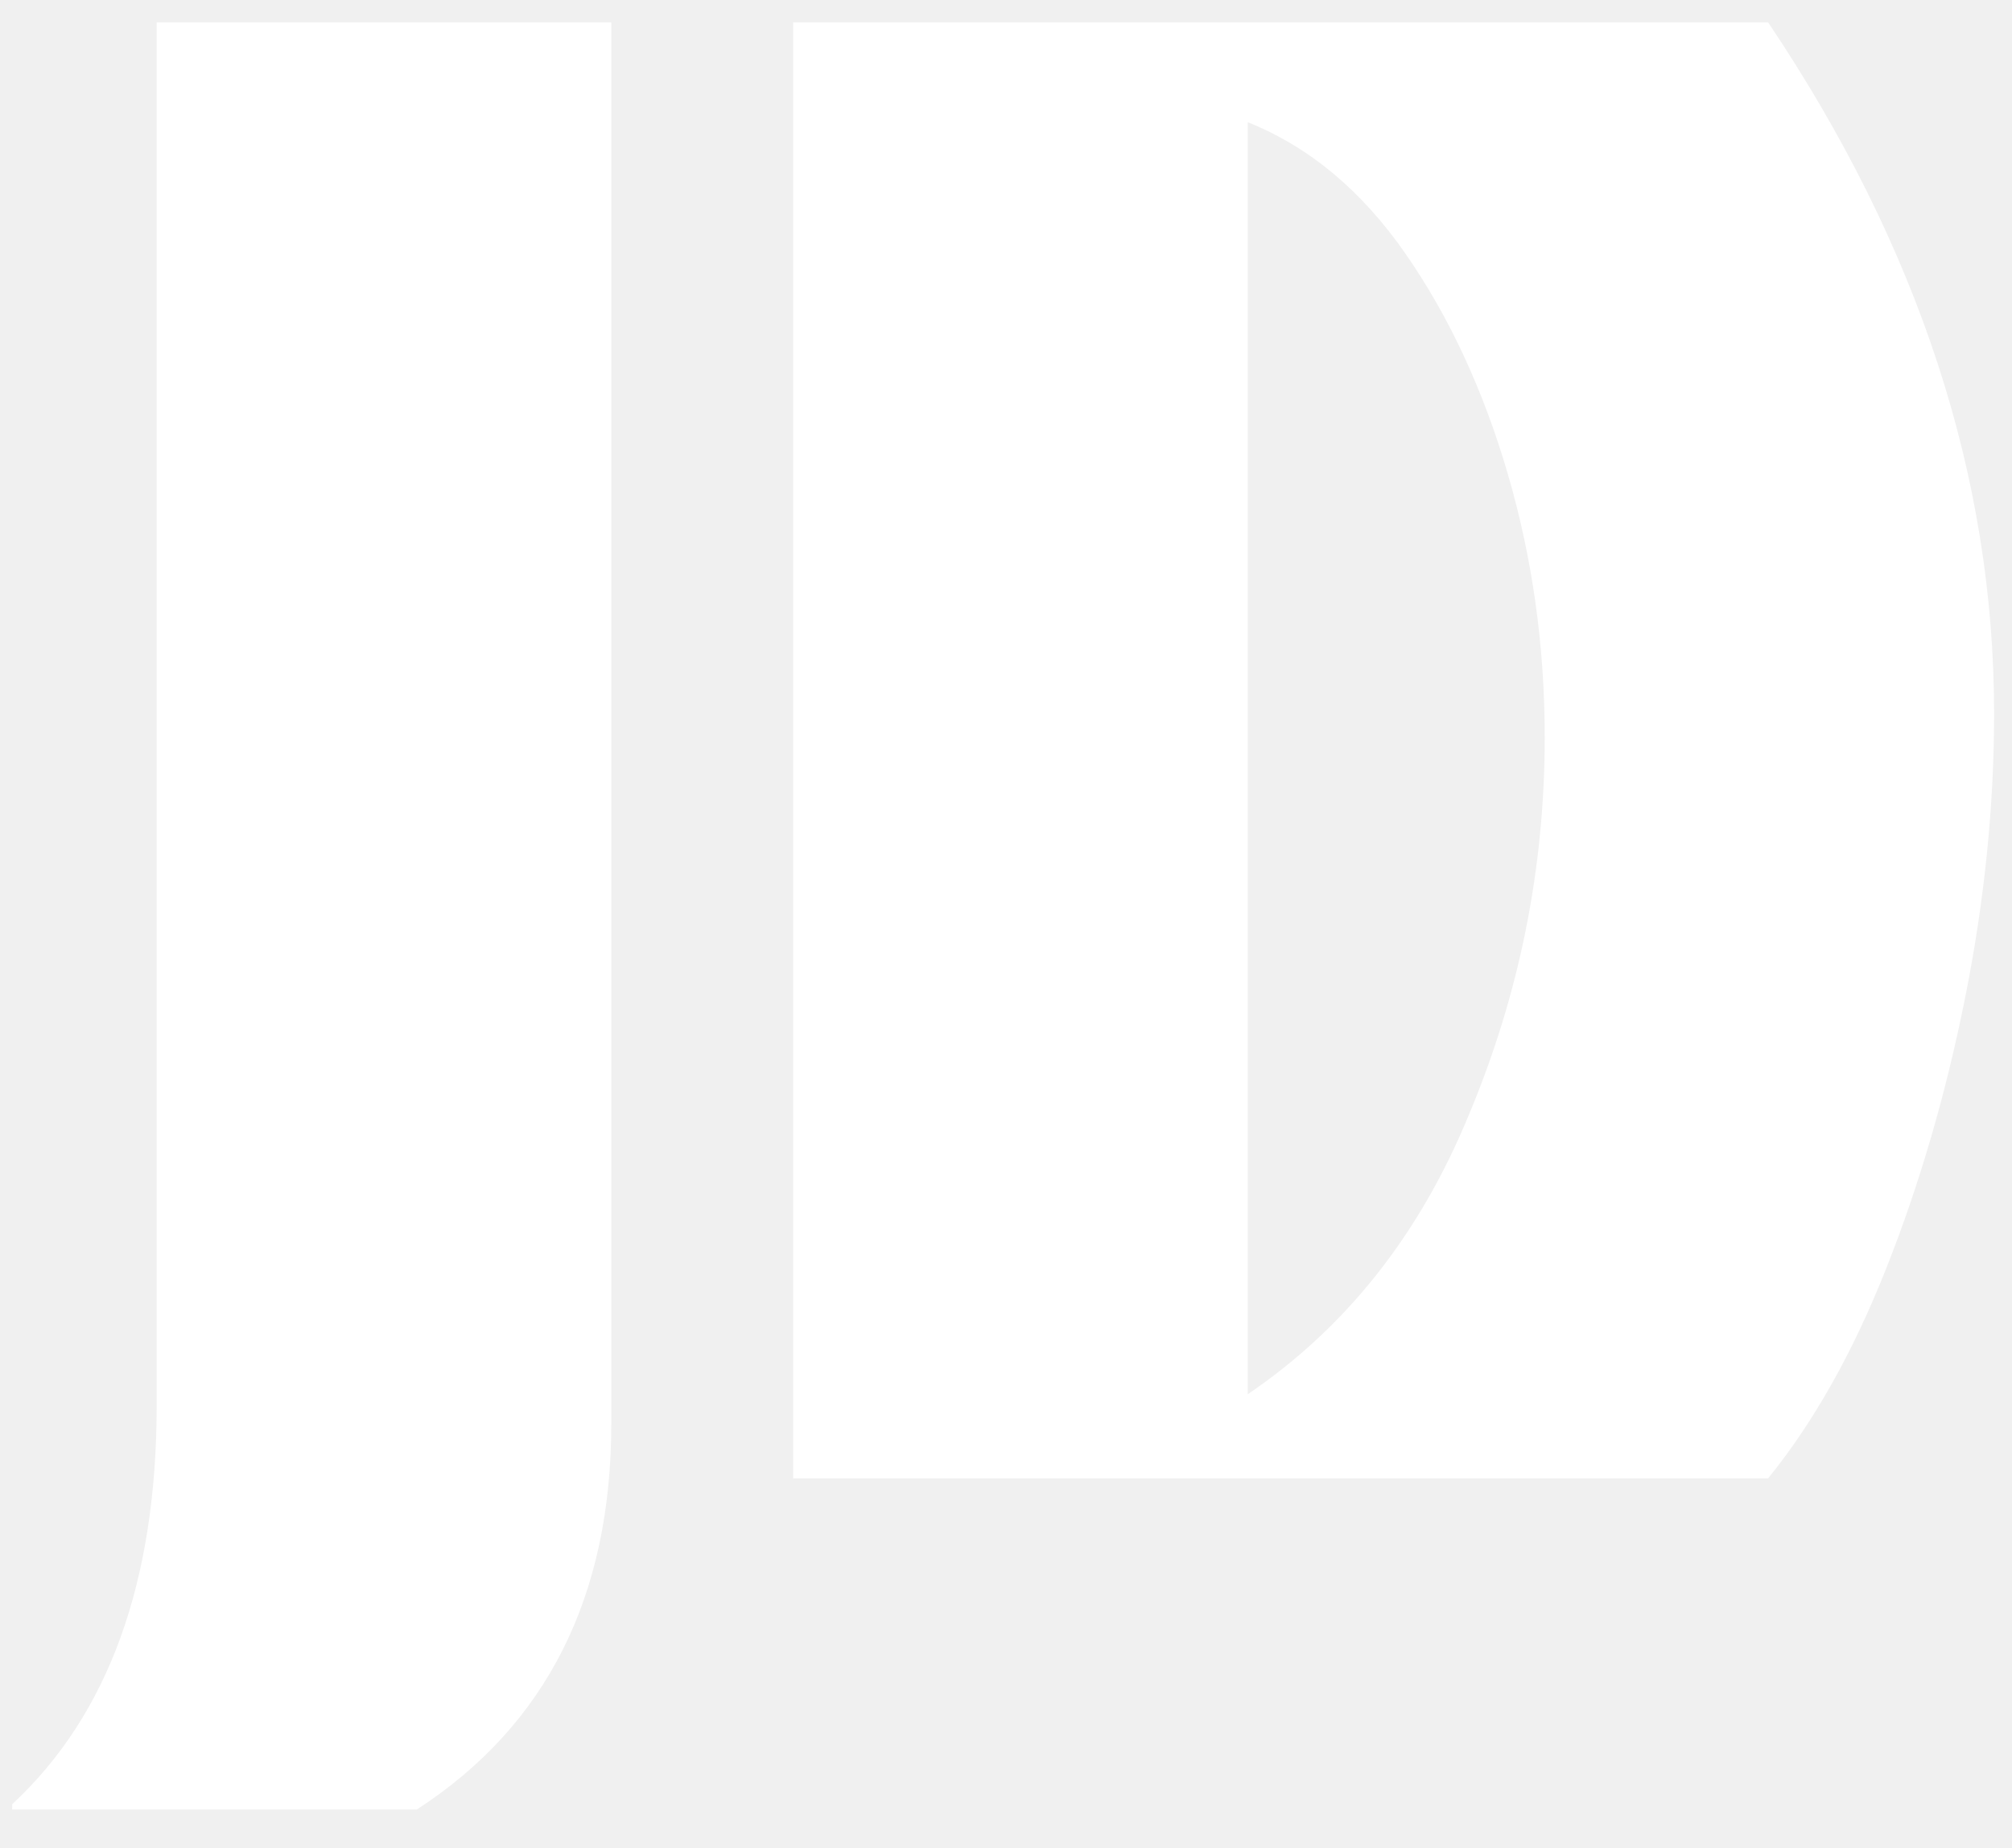
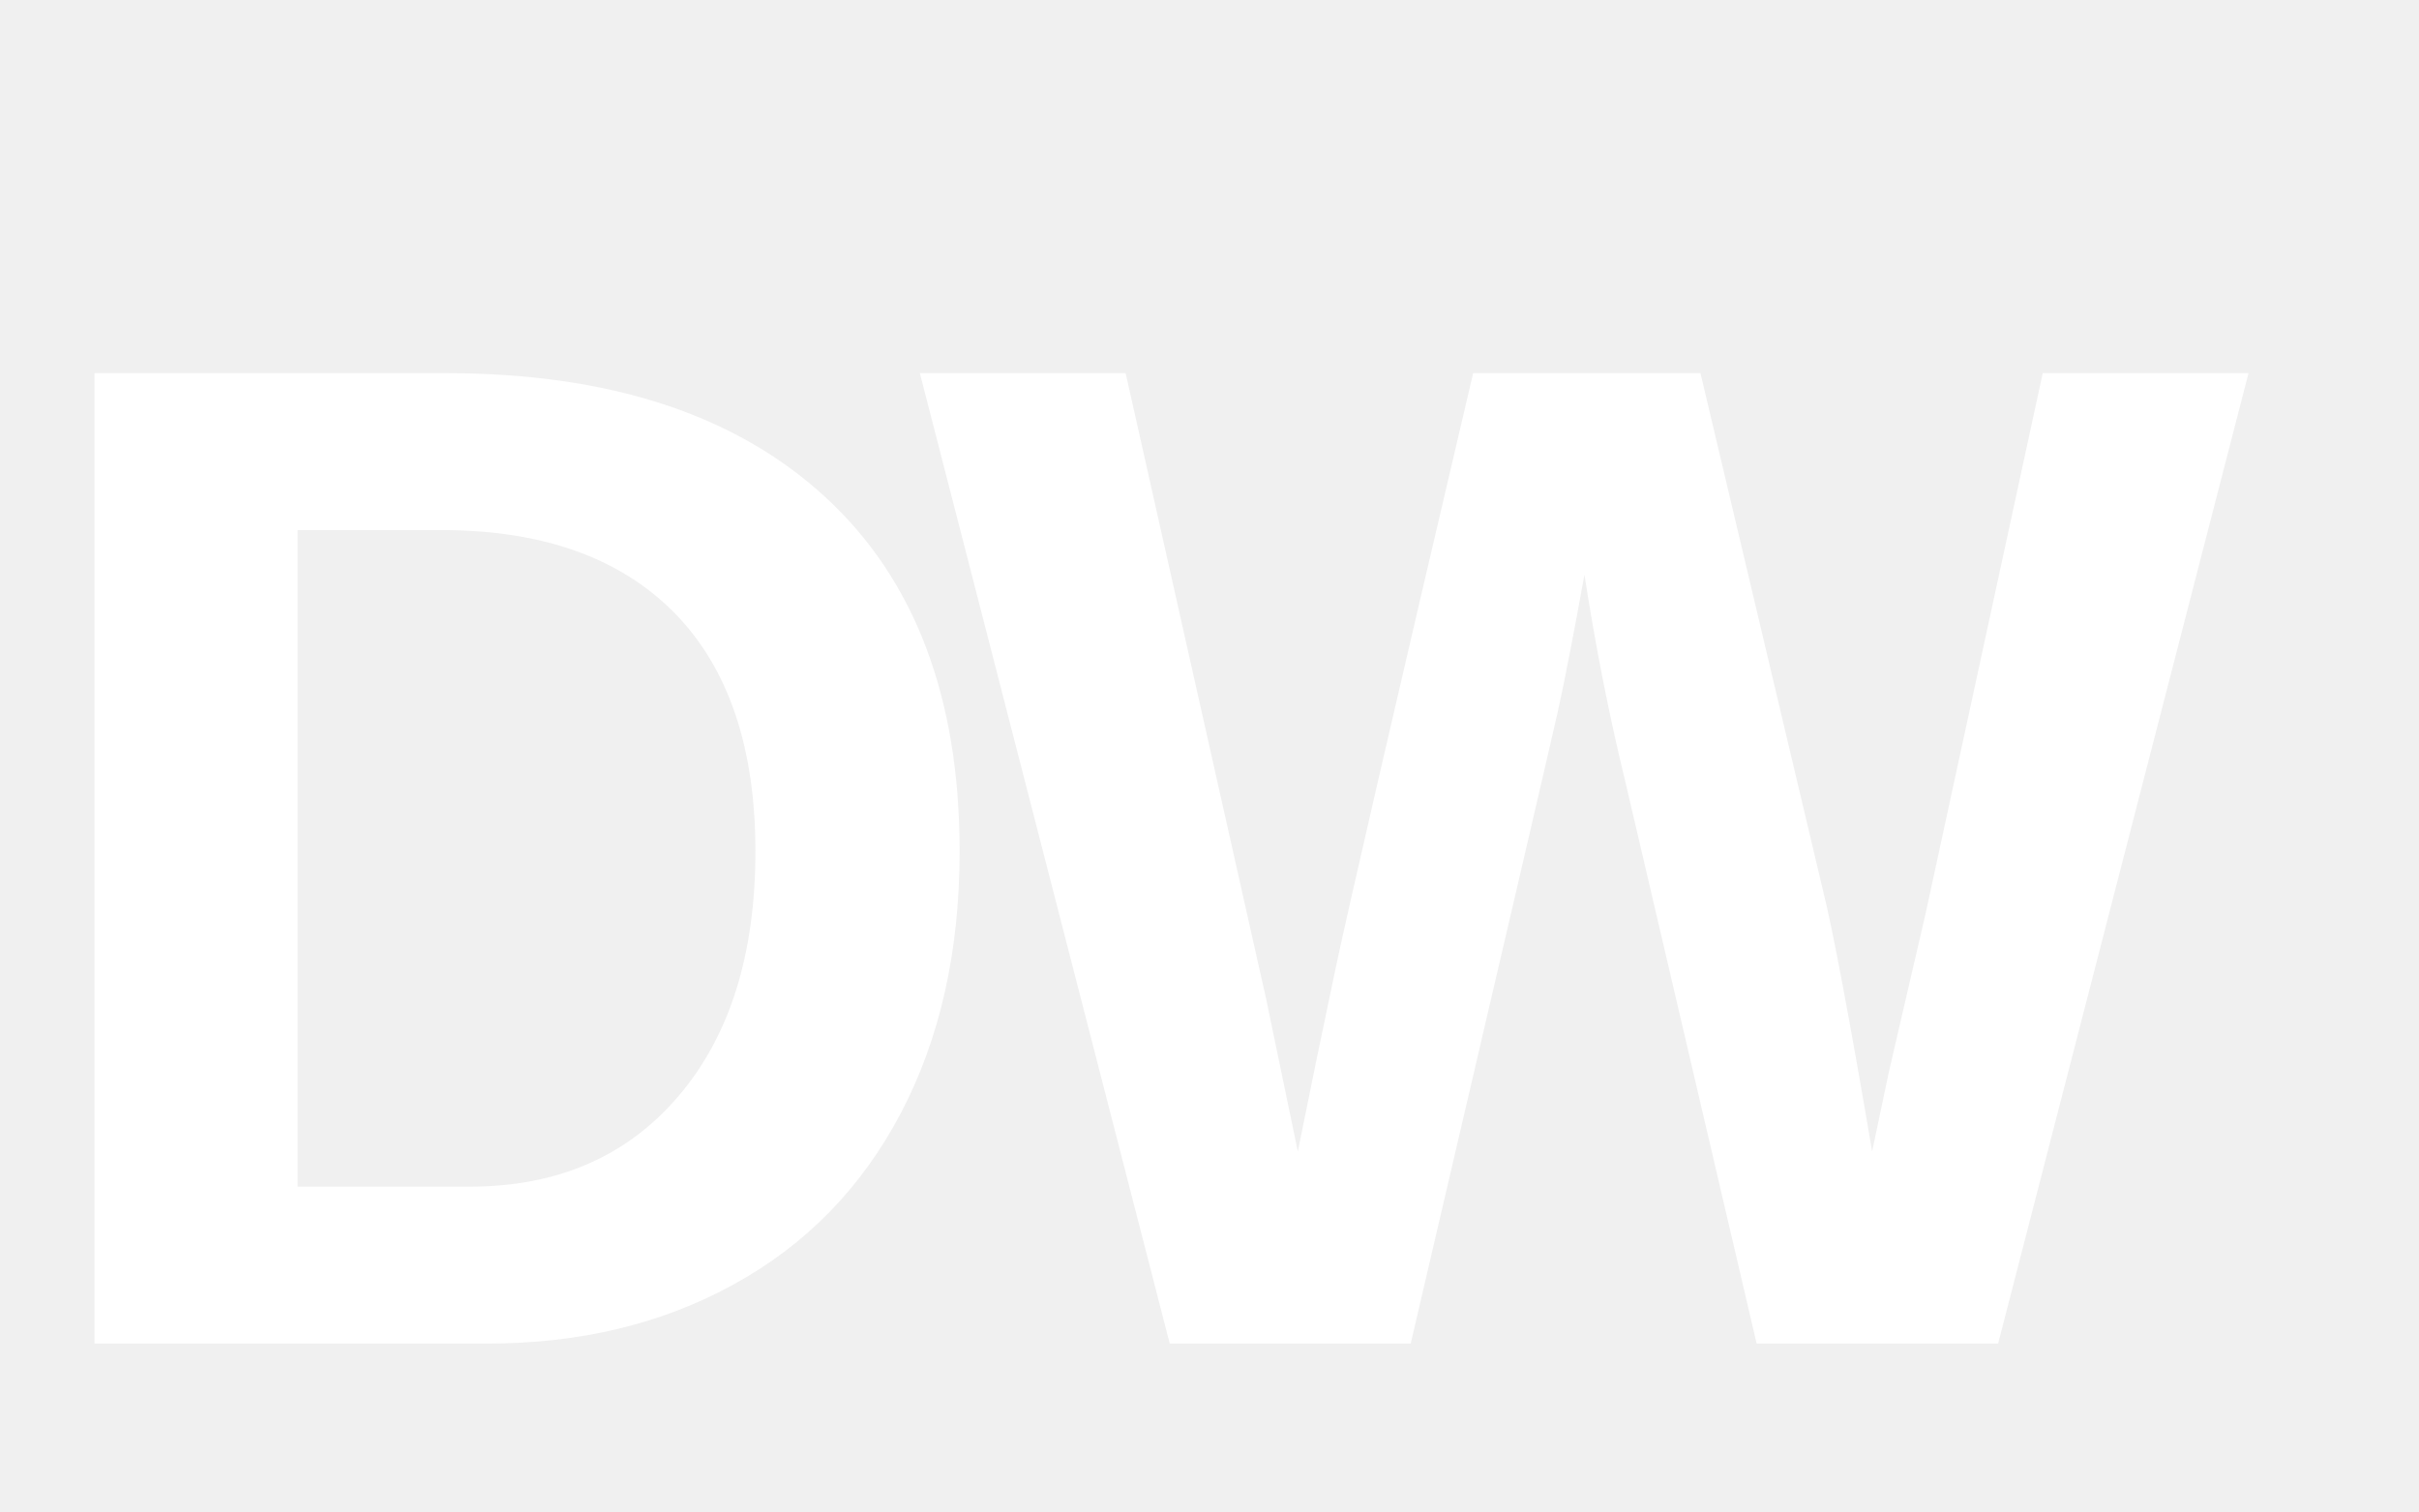
- <svg xmlns="http://www.w3.org/2000/svg" width="49" height="45" viewBox="0 0 49 45" fill="none">
-   <path d="M0.296 44.064V43.936C2.643 41.76 3.816 38.517 3.816 34.208V0.544H14.888V34.656C14.888 38.88 13.309 42.016 10.152 44.064H0.296ZM19.316 36V0.544H43.06C46.729 6.005 48.564 11.616 48.564 17.376C48.564 19.637 48.329 21.941 47.86 24.288C47.391 26.635 46.751 28.832 45.94 30.88C45.129 32.928 44.169 34.635 43.06 36H19.316ZM30.388 33.952C32.777 32.331 34.569 30.069 35.764 27.168C37.001 24.224 37.62 21.152 37.62 17.952C37.62 15.733 37.321 13.6 36.724 11.552C36.127 9.504 35.295 7.712 34.228 6.176C33.161 4.64 31.881 3.573 30.388 2.976V33.952Z" fill="white" />
+ <svg xmlns="http://www.w3.org/2000/svg" width="72" height="45" viewBox="0 0 72 45" fill="none">
+   <text x="0" y="40" font-family="Arial, sans-serif" font-size="42" font-weight="800" fill="white" letter-spacing="-3">DW</text>
</svg>
